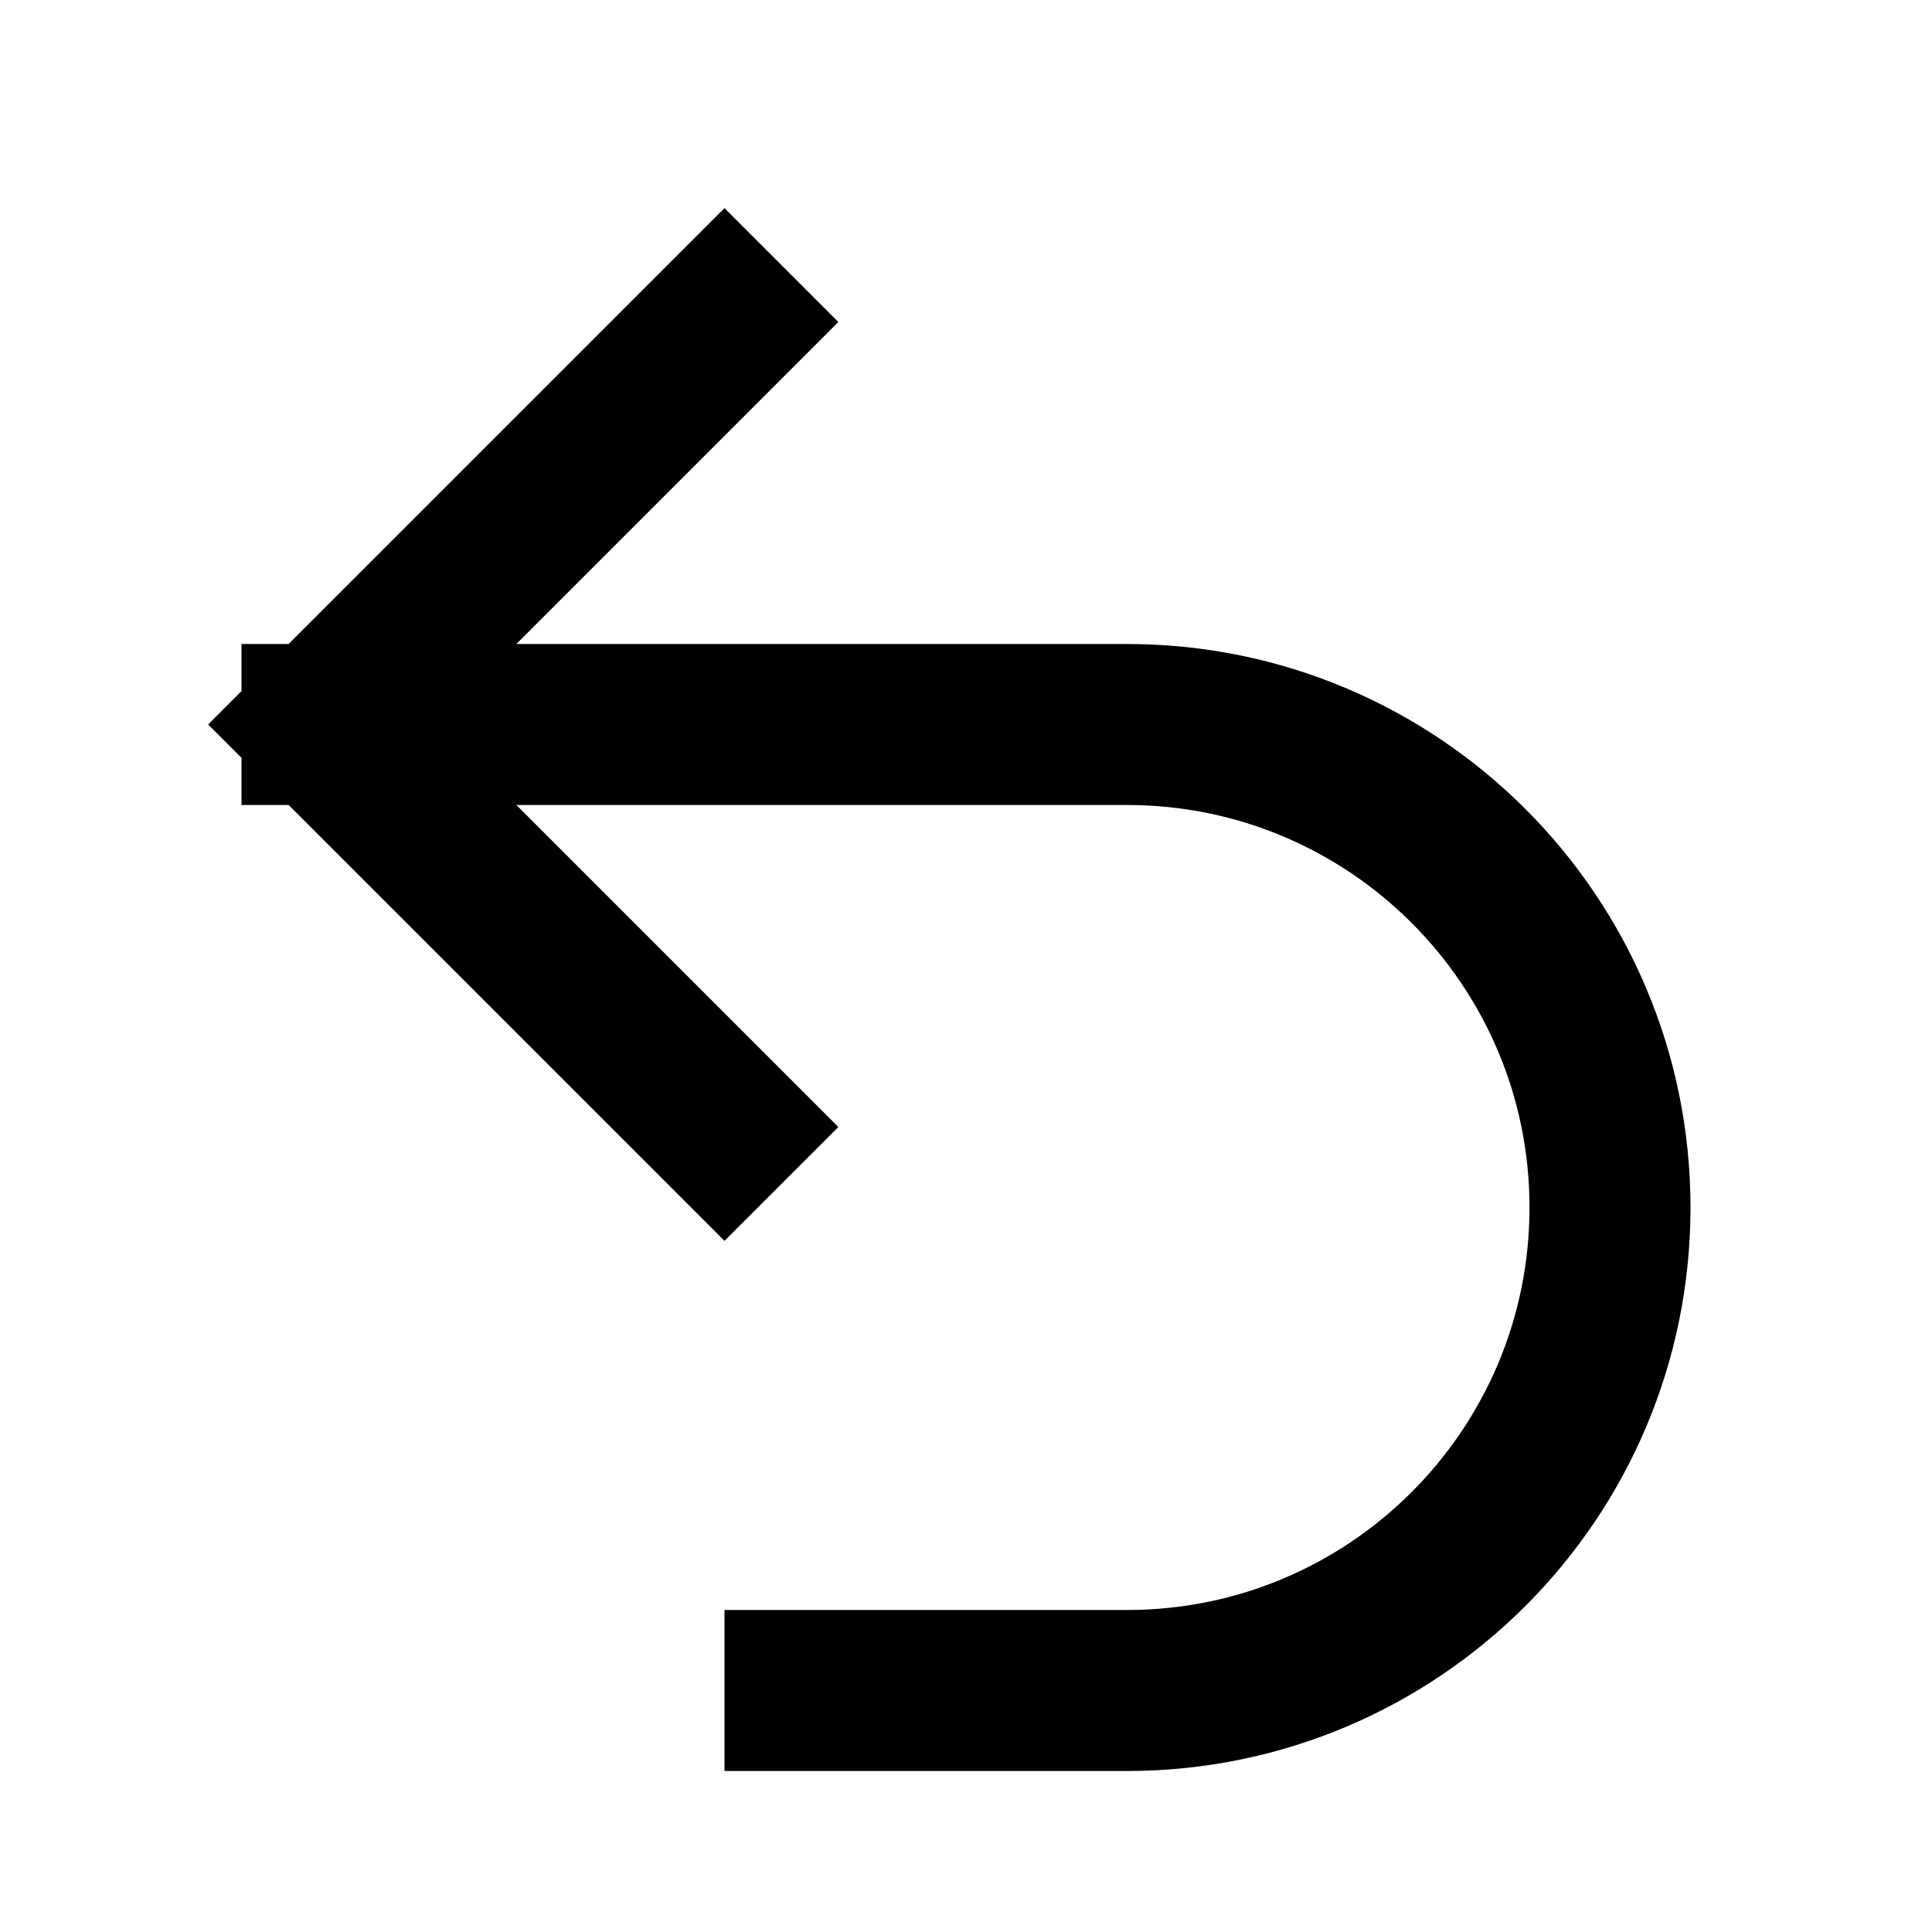
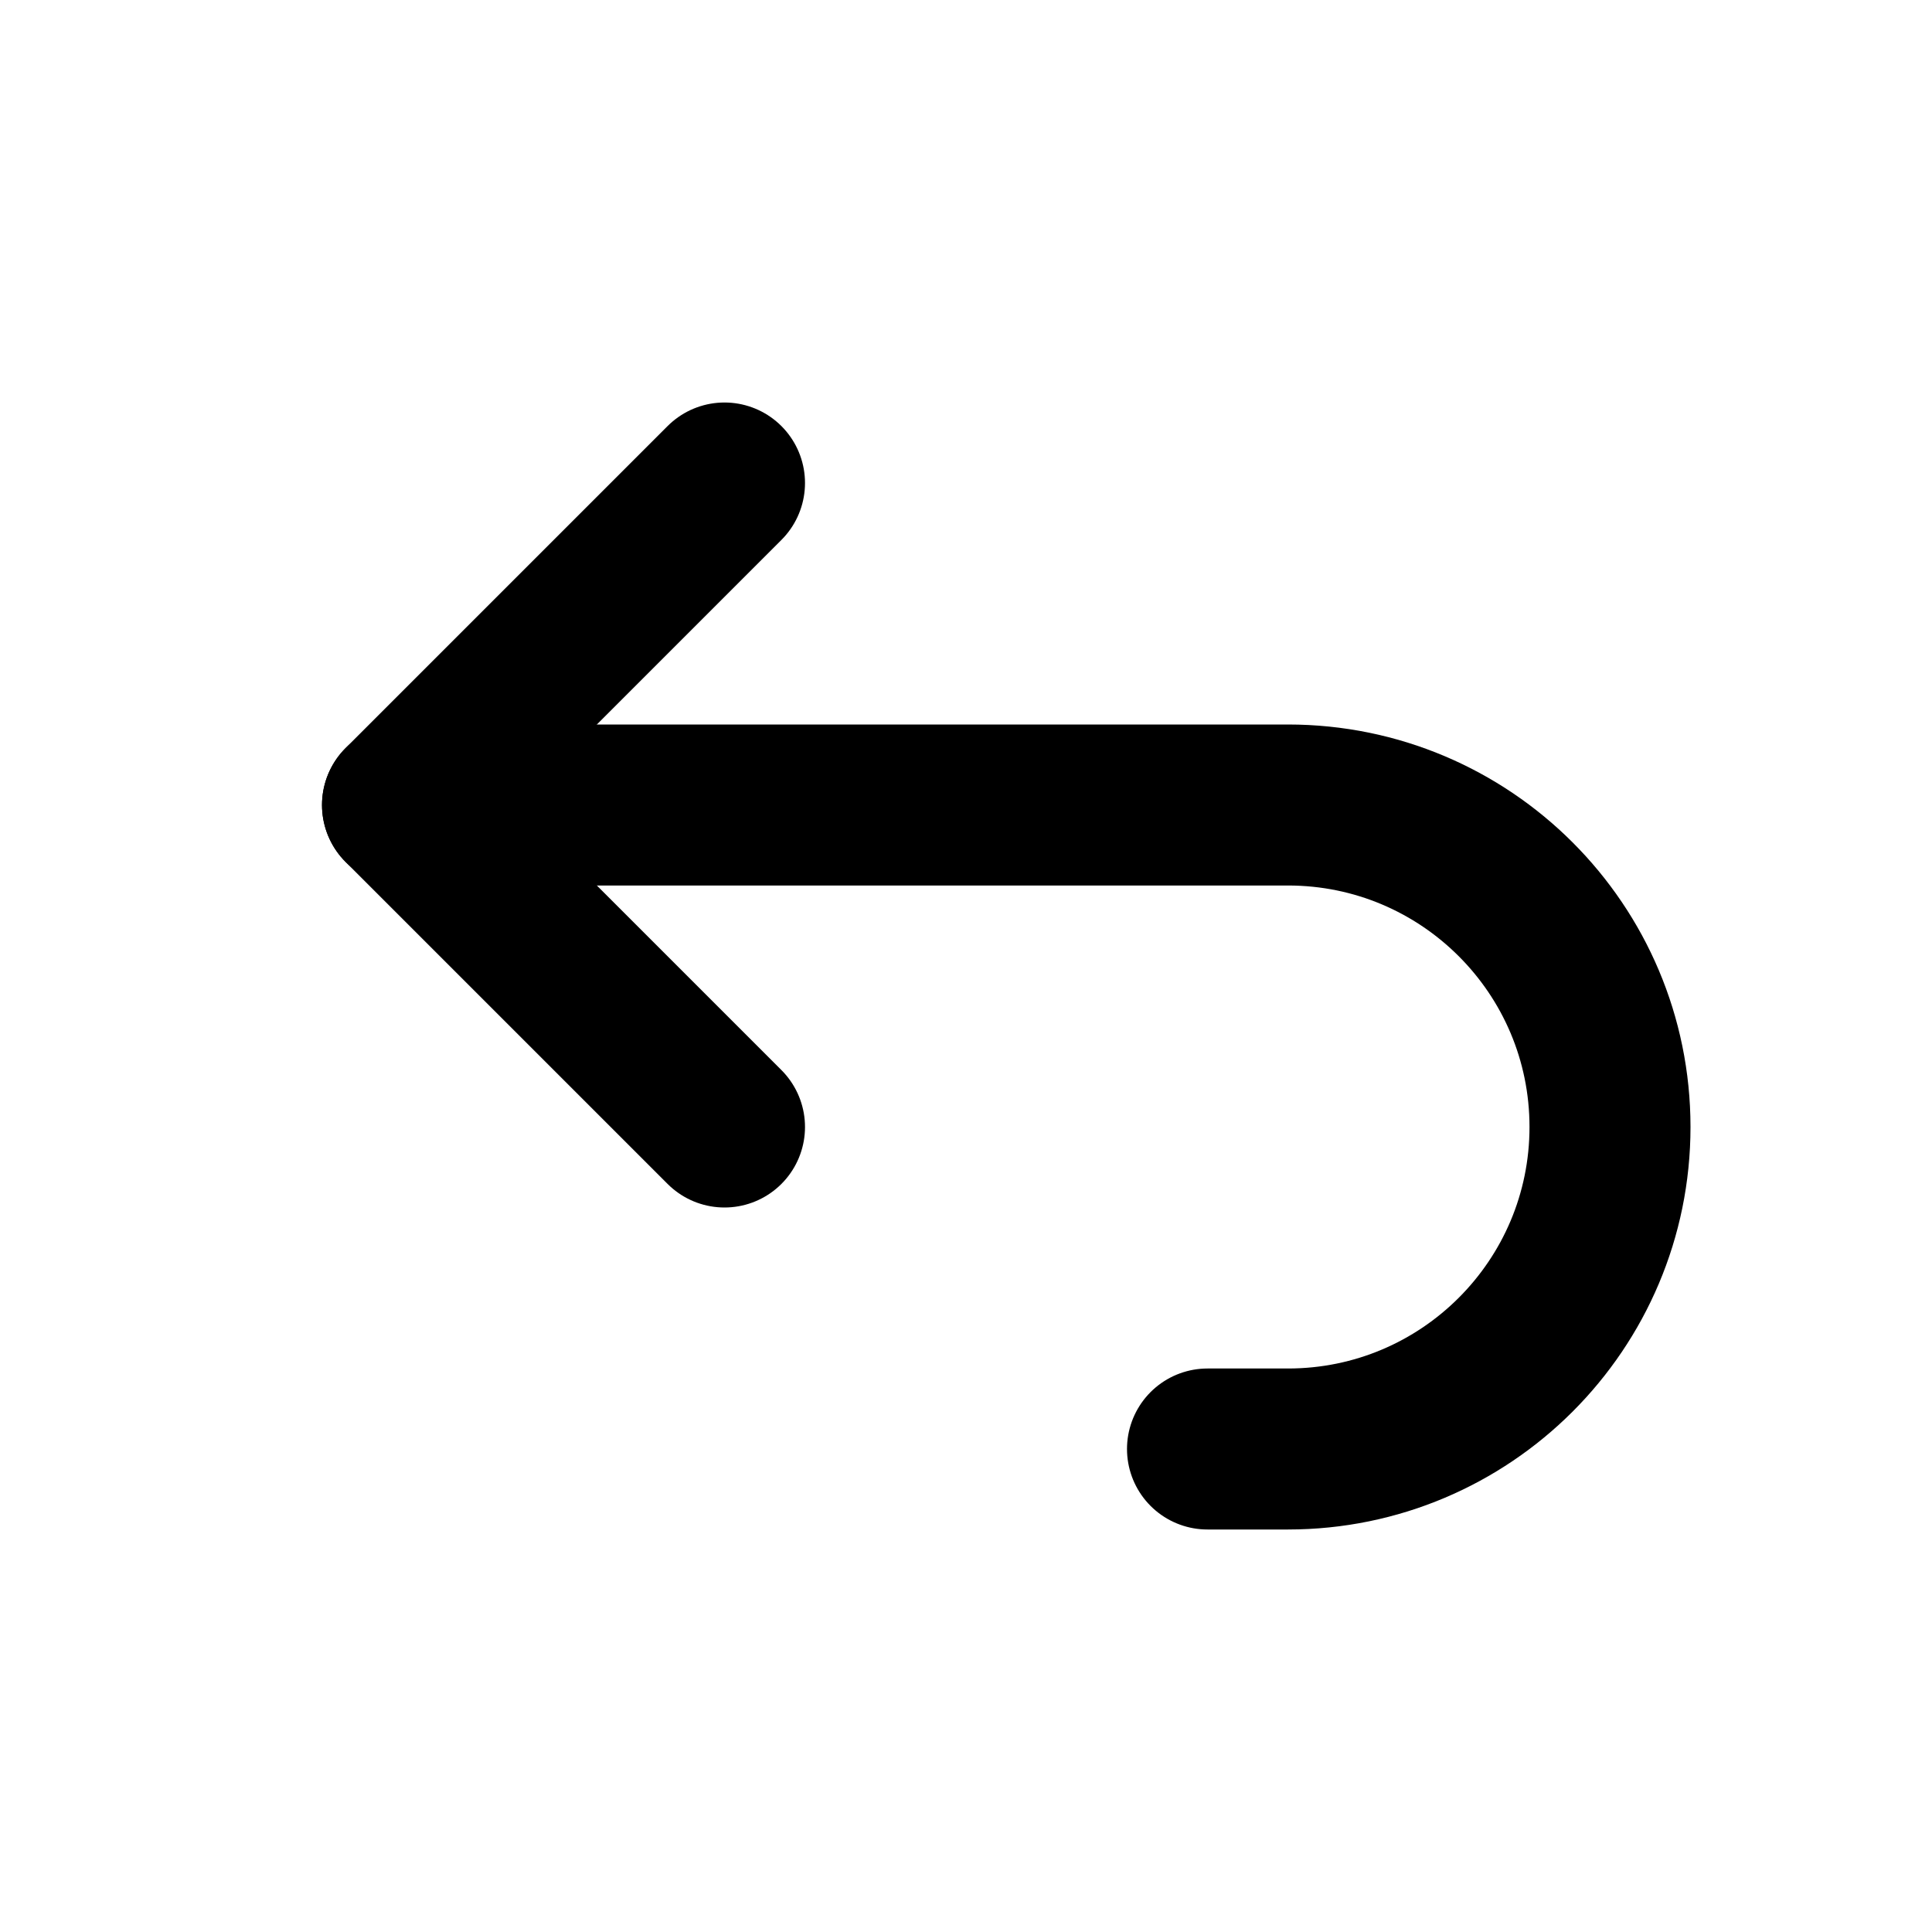
<svg xmlns="http://www.w3.org/2000/svg" width="24" height="24" viewBox="0 0 24 24">
-   <path fill="none" stroke="currentColor" stroke-width="2" stroke-linecap="square" stroke-linejoin="miter" stroke-miterlimit="2" d="M9 14L4 9l5-5M4 9h10a6 6 0 0 1 0 12h-4" />
+   <g fill="none" stroke="currentColor" stroke-width="2" stroke-linecap="round" stroke-linejoin="round">
+     <path d="M9 14l-4 -4l4 -4" />
+     <path d="M5 10h11a4 4 0 1 1 0 8h-1" />
+   </g>
</svg>
